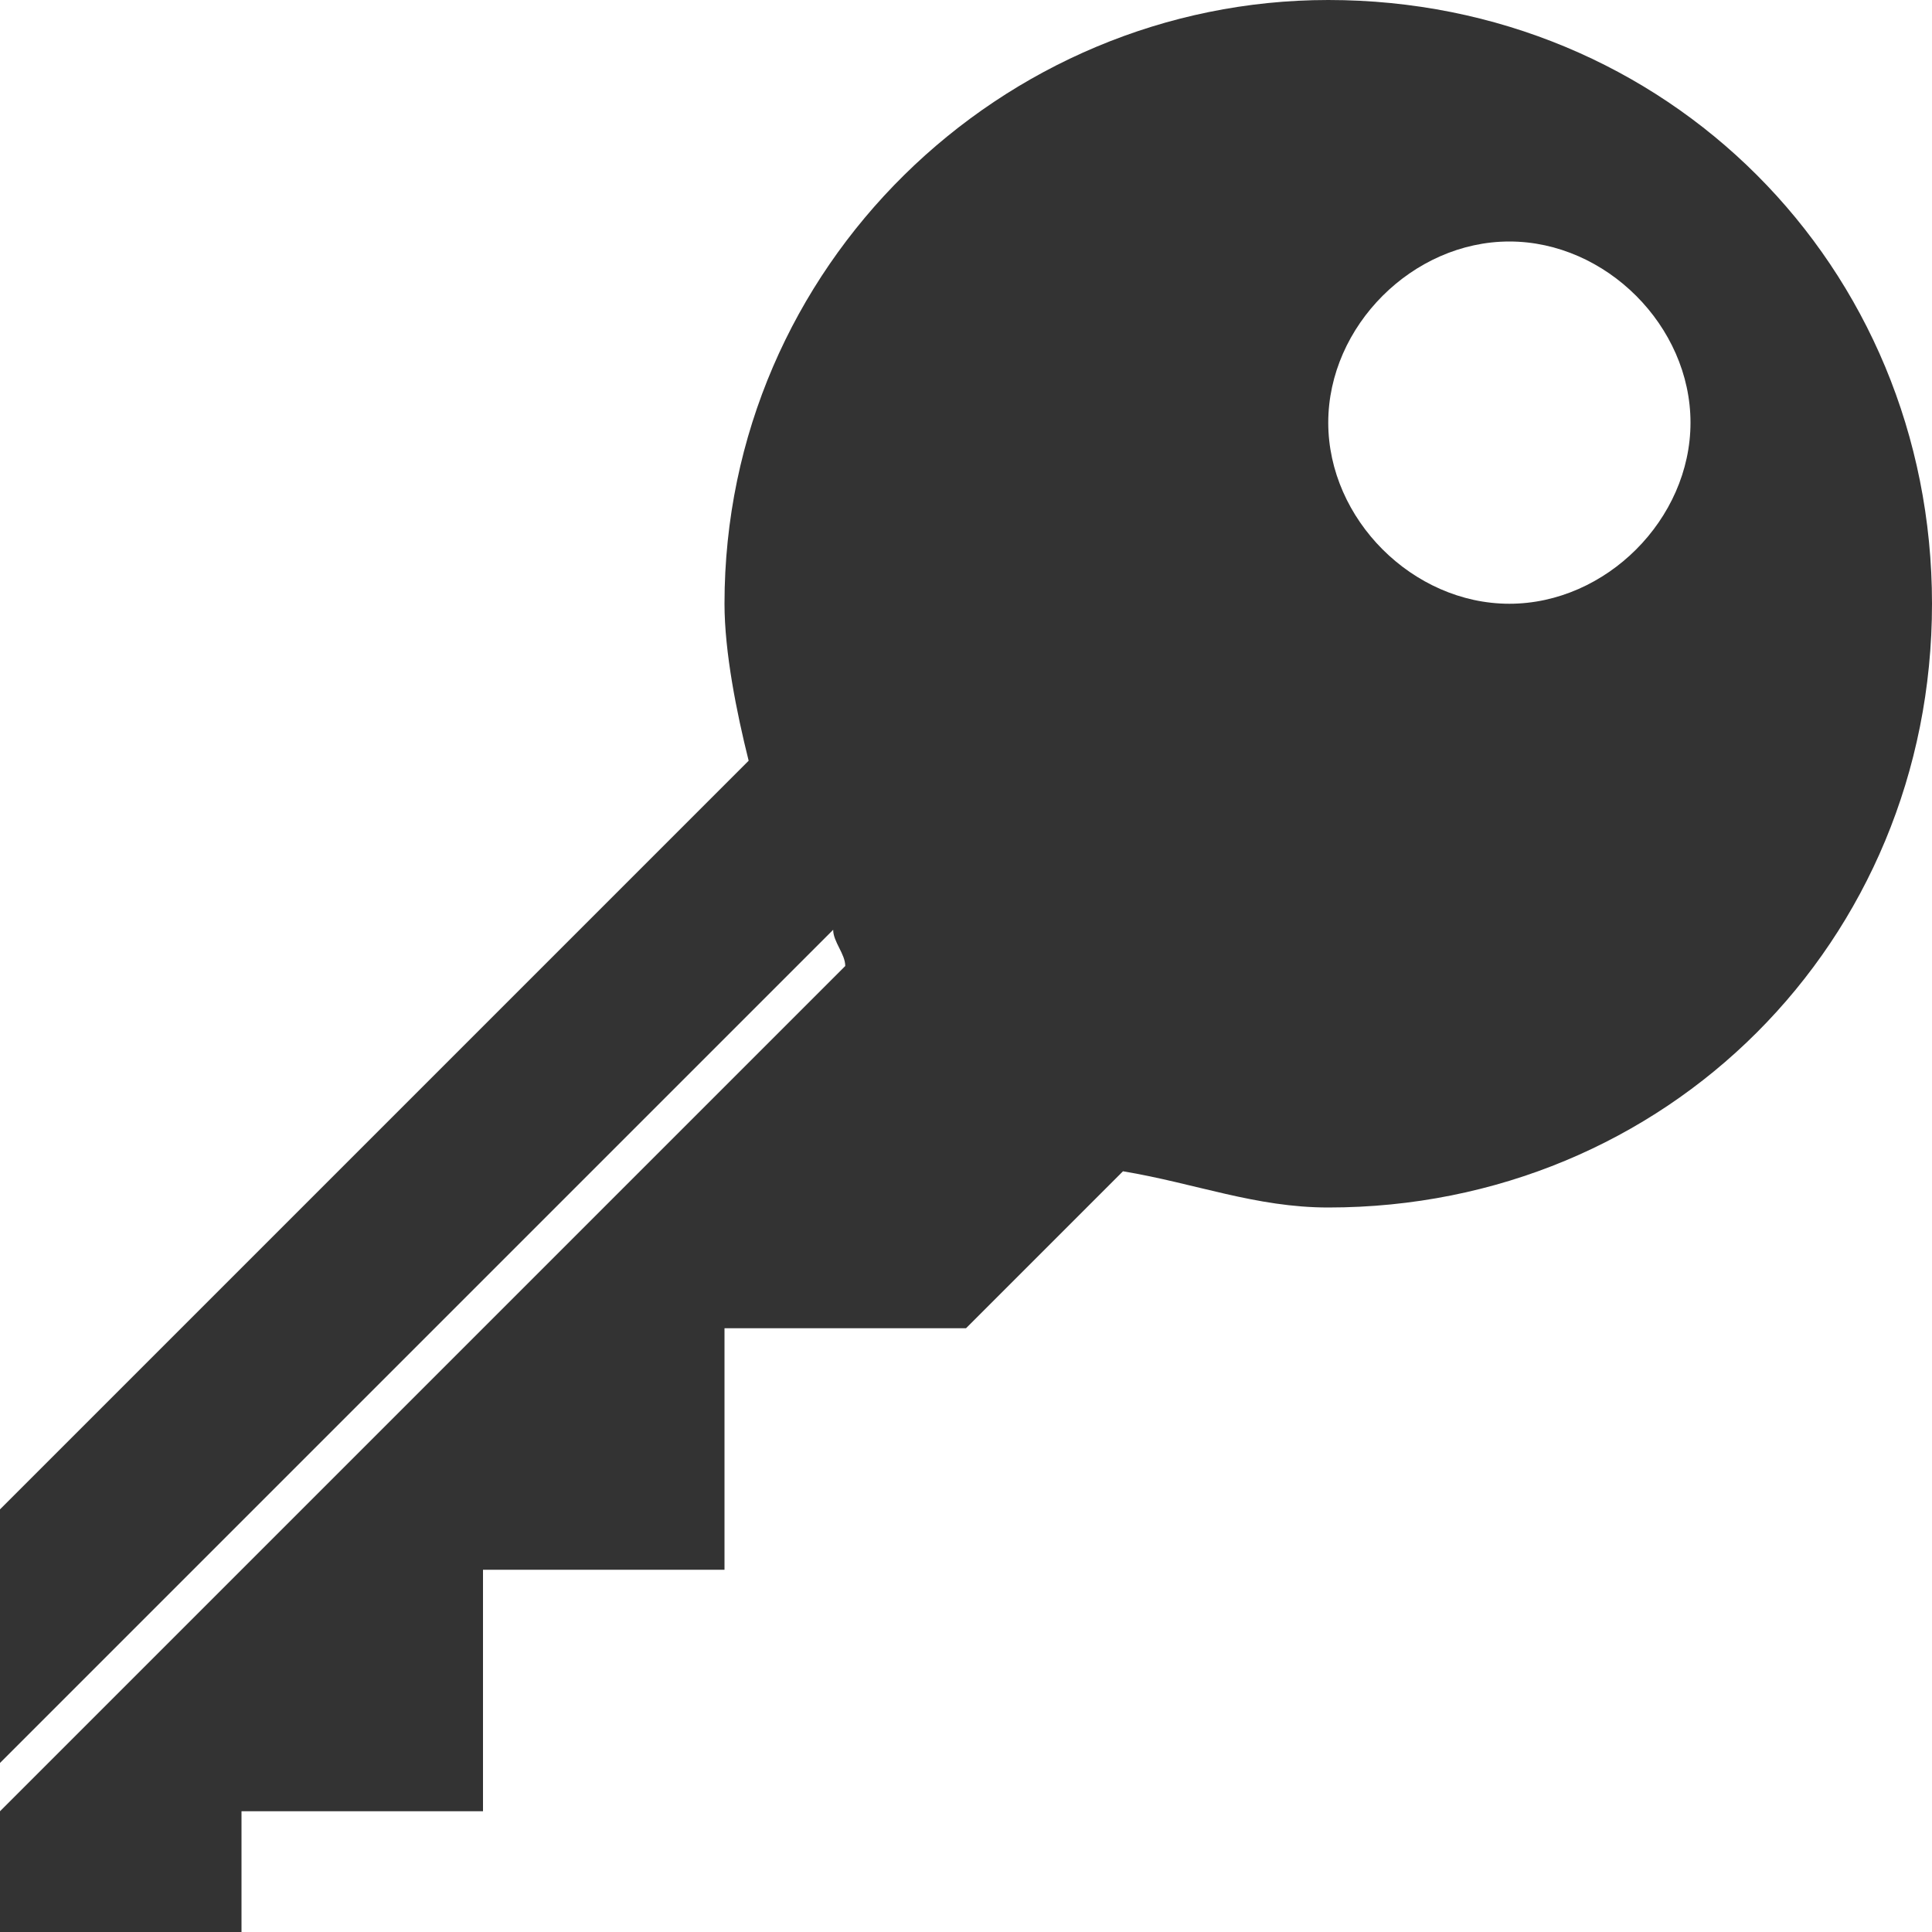
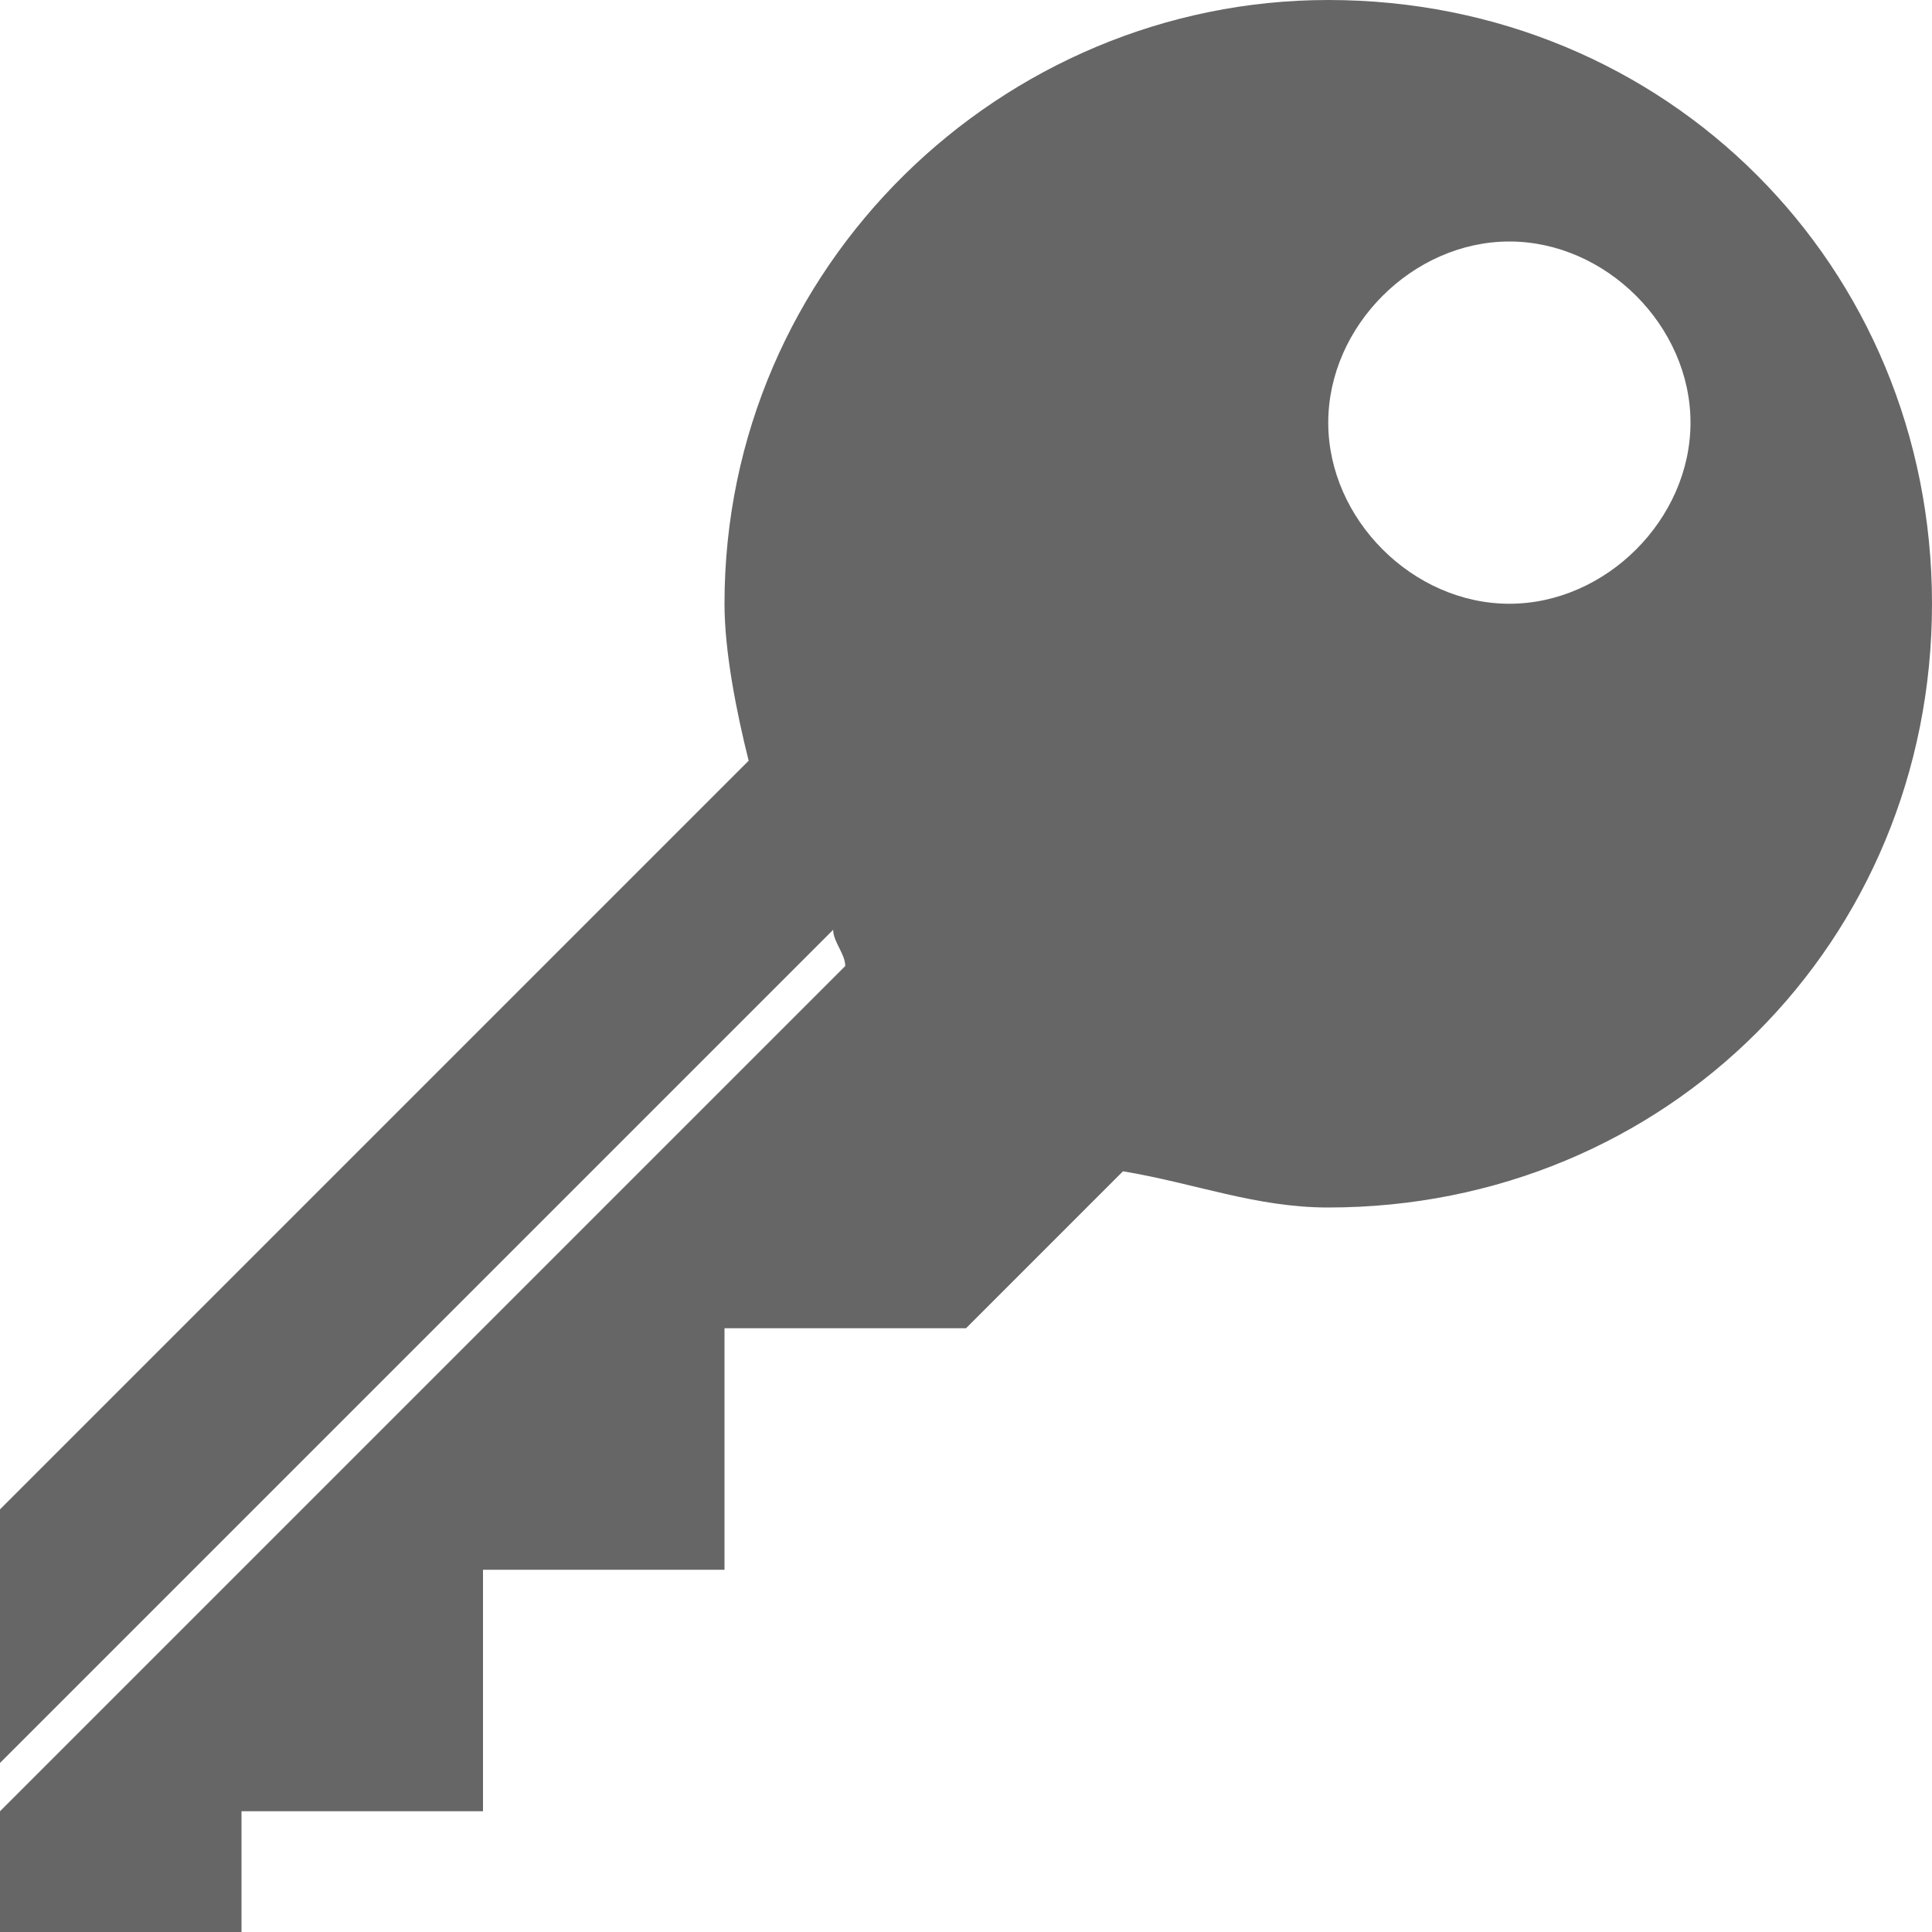
<svg xmlns="http://www.w3.org/2000/svg" version="1.1" x="0px" y="0px" width="16px" height="16px" viewBox="0 0 16 16" style="overflow:visible;enable-background:new 0 0 16 16;" xml:space="preserve" preserveAspectRatio="xMinYMid meet">
  <defs>
</defs>
-   <path style="fill:#333333;" d="M11,0C8.3,0,6,2.2,6,5c0,0.4,0.1,0.9,0.2,1.3L0,12.5v2.1l6.9-6.9C6.9,7.8,7,7.9,7,8l-7,7v1h2v-1h2v-2  h2h0v-2h2l1.3-1.3C9.9,9.8,10.4,10,11,10c2.8,0,5-2.2,5-5S13.8,0,11,0z M12.5,2C13.3,2,14,2.7,14,3.5S13.3,5,12.5,5S11,4.3,11,3.5  S11.7,2,12.5,2z" />
+   <path style="fill:#666666;" d="M11,0C8.3,0,6,2.2,6,5c0,0.4,0.1,0.9,0.2,1.3L0,12.5v2.1l6.9-6.9C6.9,7.8,7,7.9,7,8l-7,7v1h2v-1h2v-2  h2h0v-2h2l1.3-1.3C9.9,9.8,10.4,10,11,10c2.8,0,5-2.2,5-5S13.8,0,11,0z M12.5,2C13.3,2,14,2.7,14,3.5S13.3,5,12.5,5S11,4.3,11,3.5  S11.7,2,12.5,2z" />
</svg>
